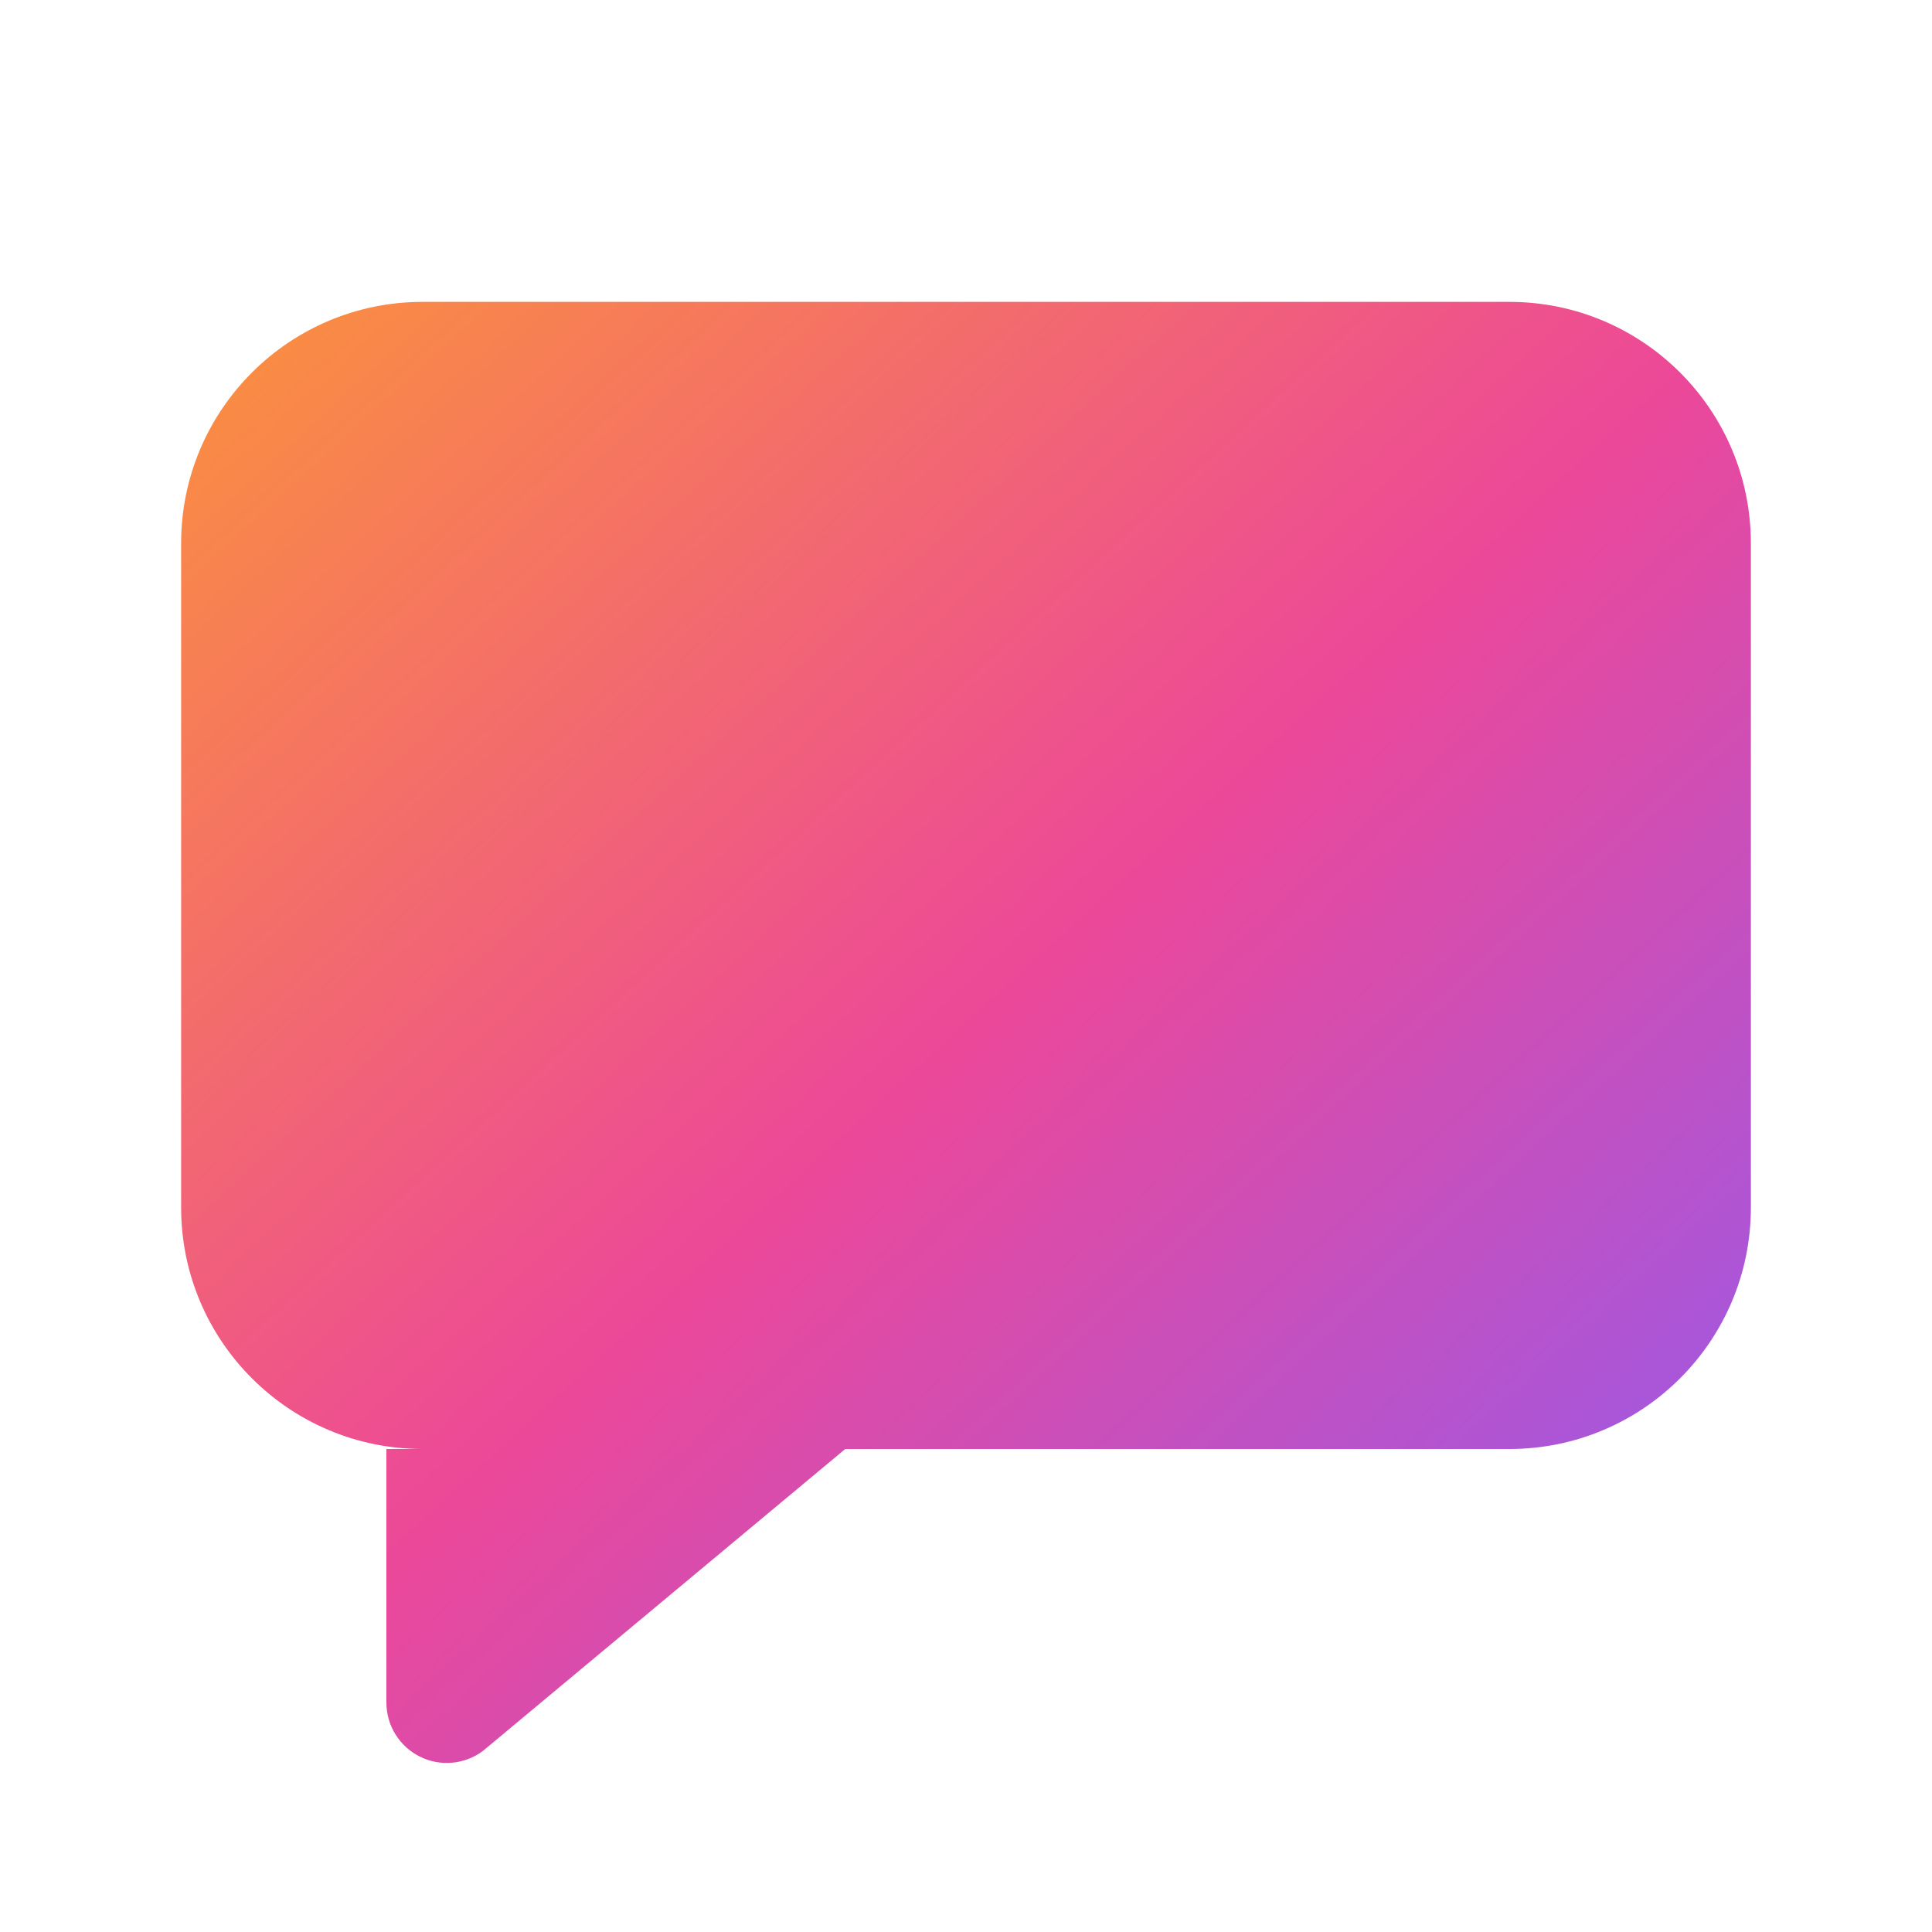
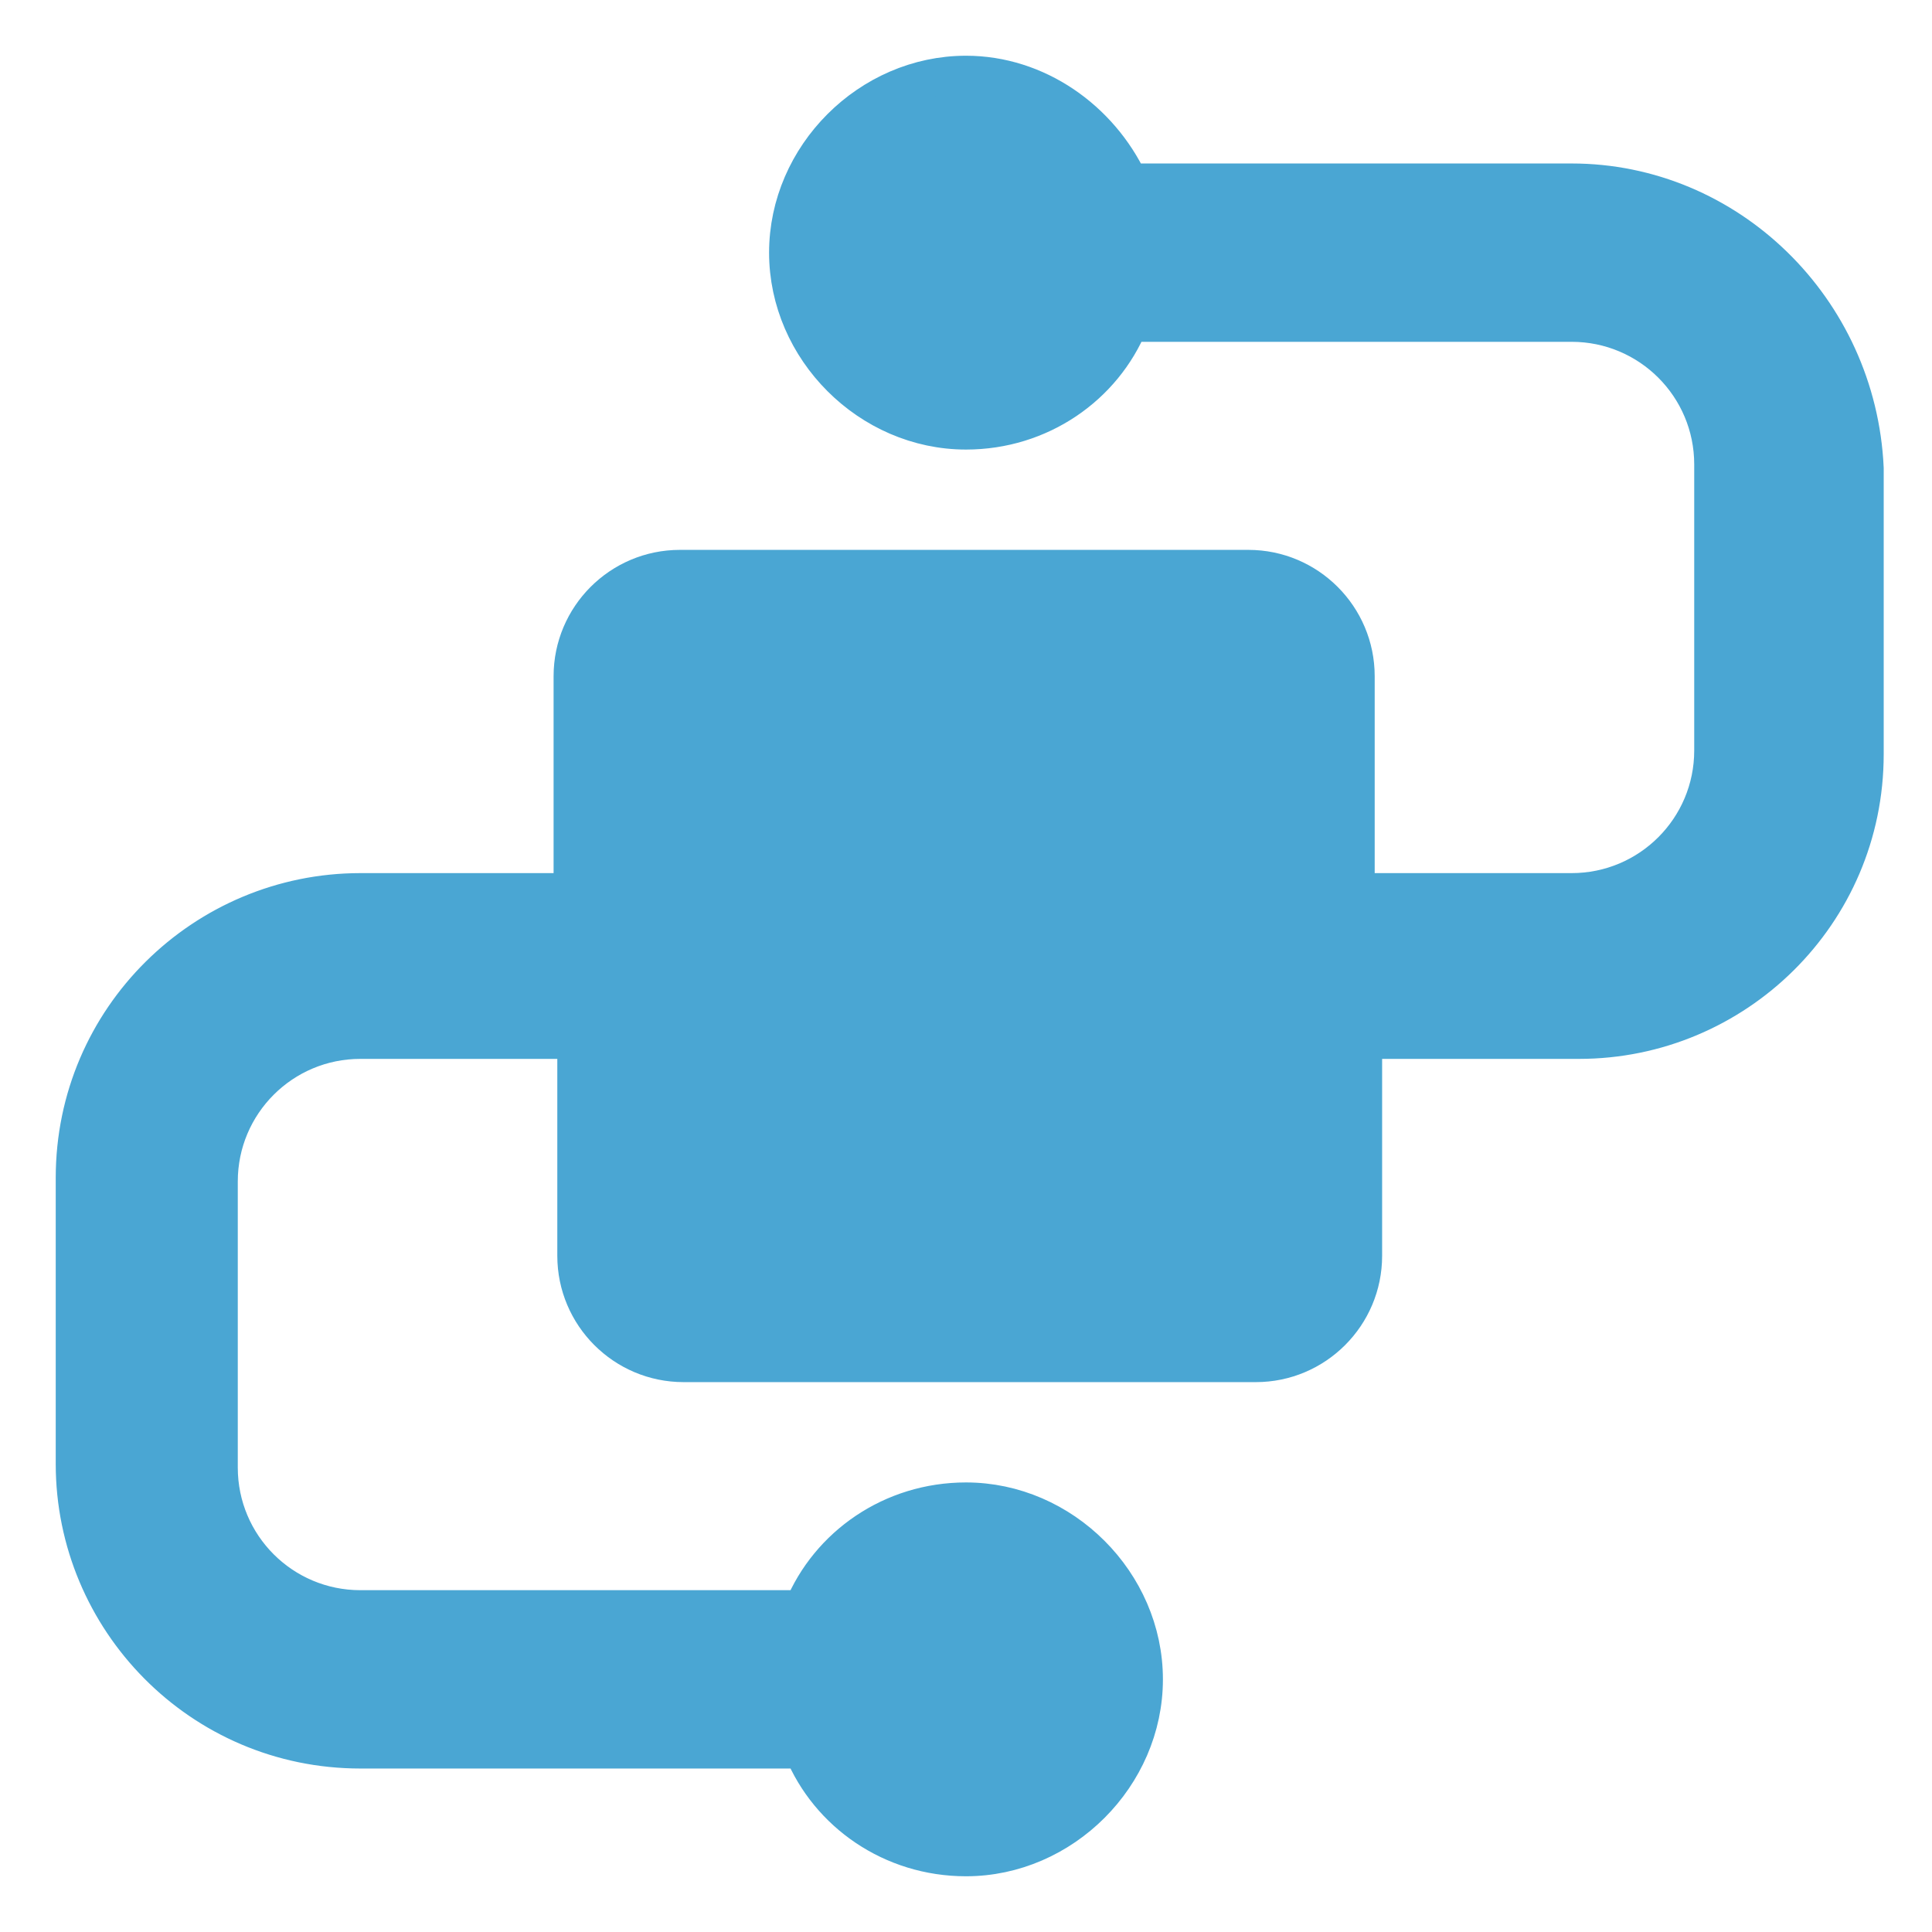
- <svg xmlns="http://www.w3.org/2000/svg" viewBox="0 0 32 32" width="32" height="32" role="img" aria-label="bychat">
-   <defs>
-     <linearGradient id="bychat-logo-grad" x1="0" y1="0" x2="1" y2="1">
-       <stop offset="0%" stop-color="#fb923c" />
-       <stop offset="50%" stop-color="#ec4899" />
-       <stop offset="100%" stop-color="#8b5cf6" />
-     </linearGradient>
-   </defs>
-   <path fill="url(#bychat-logo-grad)" d="M7 5h18a4 4 0 0 1 4 4v11a4 4 0 0 1-4 4H14l-6 5a1 1 0 0 1-1.6-.8V24H7a4 4 0 0 1-4-4V9a4 4 0 0 1 4-4Z" />
+ <svg xmlns="http://www.w3.org/2000/svg" fill="#4aa6d3" viewBox="0 0 52 52" enable-background="new 0 0 52 52" xml:space="preserve" stroke="#4aa6d3">
+   <g id="SVGRepo_bgCarrier" stroke-width="0" />
+   <g id="SVGRepo_tracerCarrier" stroke-linecap="round" stroke-linejoin="round" />
+   <g id="SVGRepo_iconCarrier">
+     <path d="M42.3,4.9H30.4C29.6,3.2,27.9,2,26,2c-2.6,0-4.8,2.2-4.8,4.8s2.2,4.8,4.8,4.8c2,0,3.7-1.2,4.4-2.9h11.9 c2.1,0,3.8,1.7,3.8,3.8v7.7c0,2.1-1.7,3.8-3.8,3.8h-5.8v-5.8c0-1.6-1.3-2.9-2.9-2.9H18.3c-1.6,0-2.9,1.3-2.9,2.9v5.8H9.7 c-4.2,0-7.7,3.4-7.7,7.7v7.7c0,4.2,3.4,7.7,7.7,7.7h11.9C22.3,48.8,24,50,26,50c2.6,0,4.8-2.2,4.8-4.8c0-2.6-2.2-4.8-4.8-4.8 c-2,0-3.7,1.2-4.4,2.9H9.7c-2.1,0-3.8-1.7-3.8-3.8v-7.7c0-2.1,1.7-3.8,3.8-3.8h5.8v5.8c0,1.6,1.3,2.9,2.9,2.9h15.4 c1.6,0,2.9-1.3,2.9-2.9v-5.8h5.8c4.2,0,7.7-3.4,7.7-7.7v-7.7C50,8.3,46.5,4.9,42.3,4.9z" />
+   </g>
</svg>
